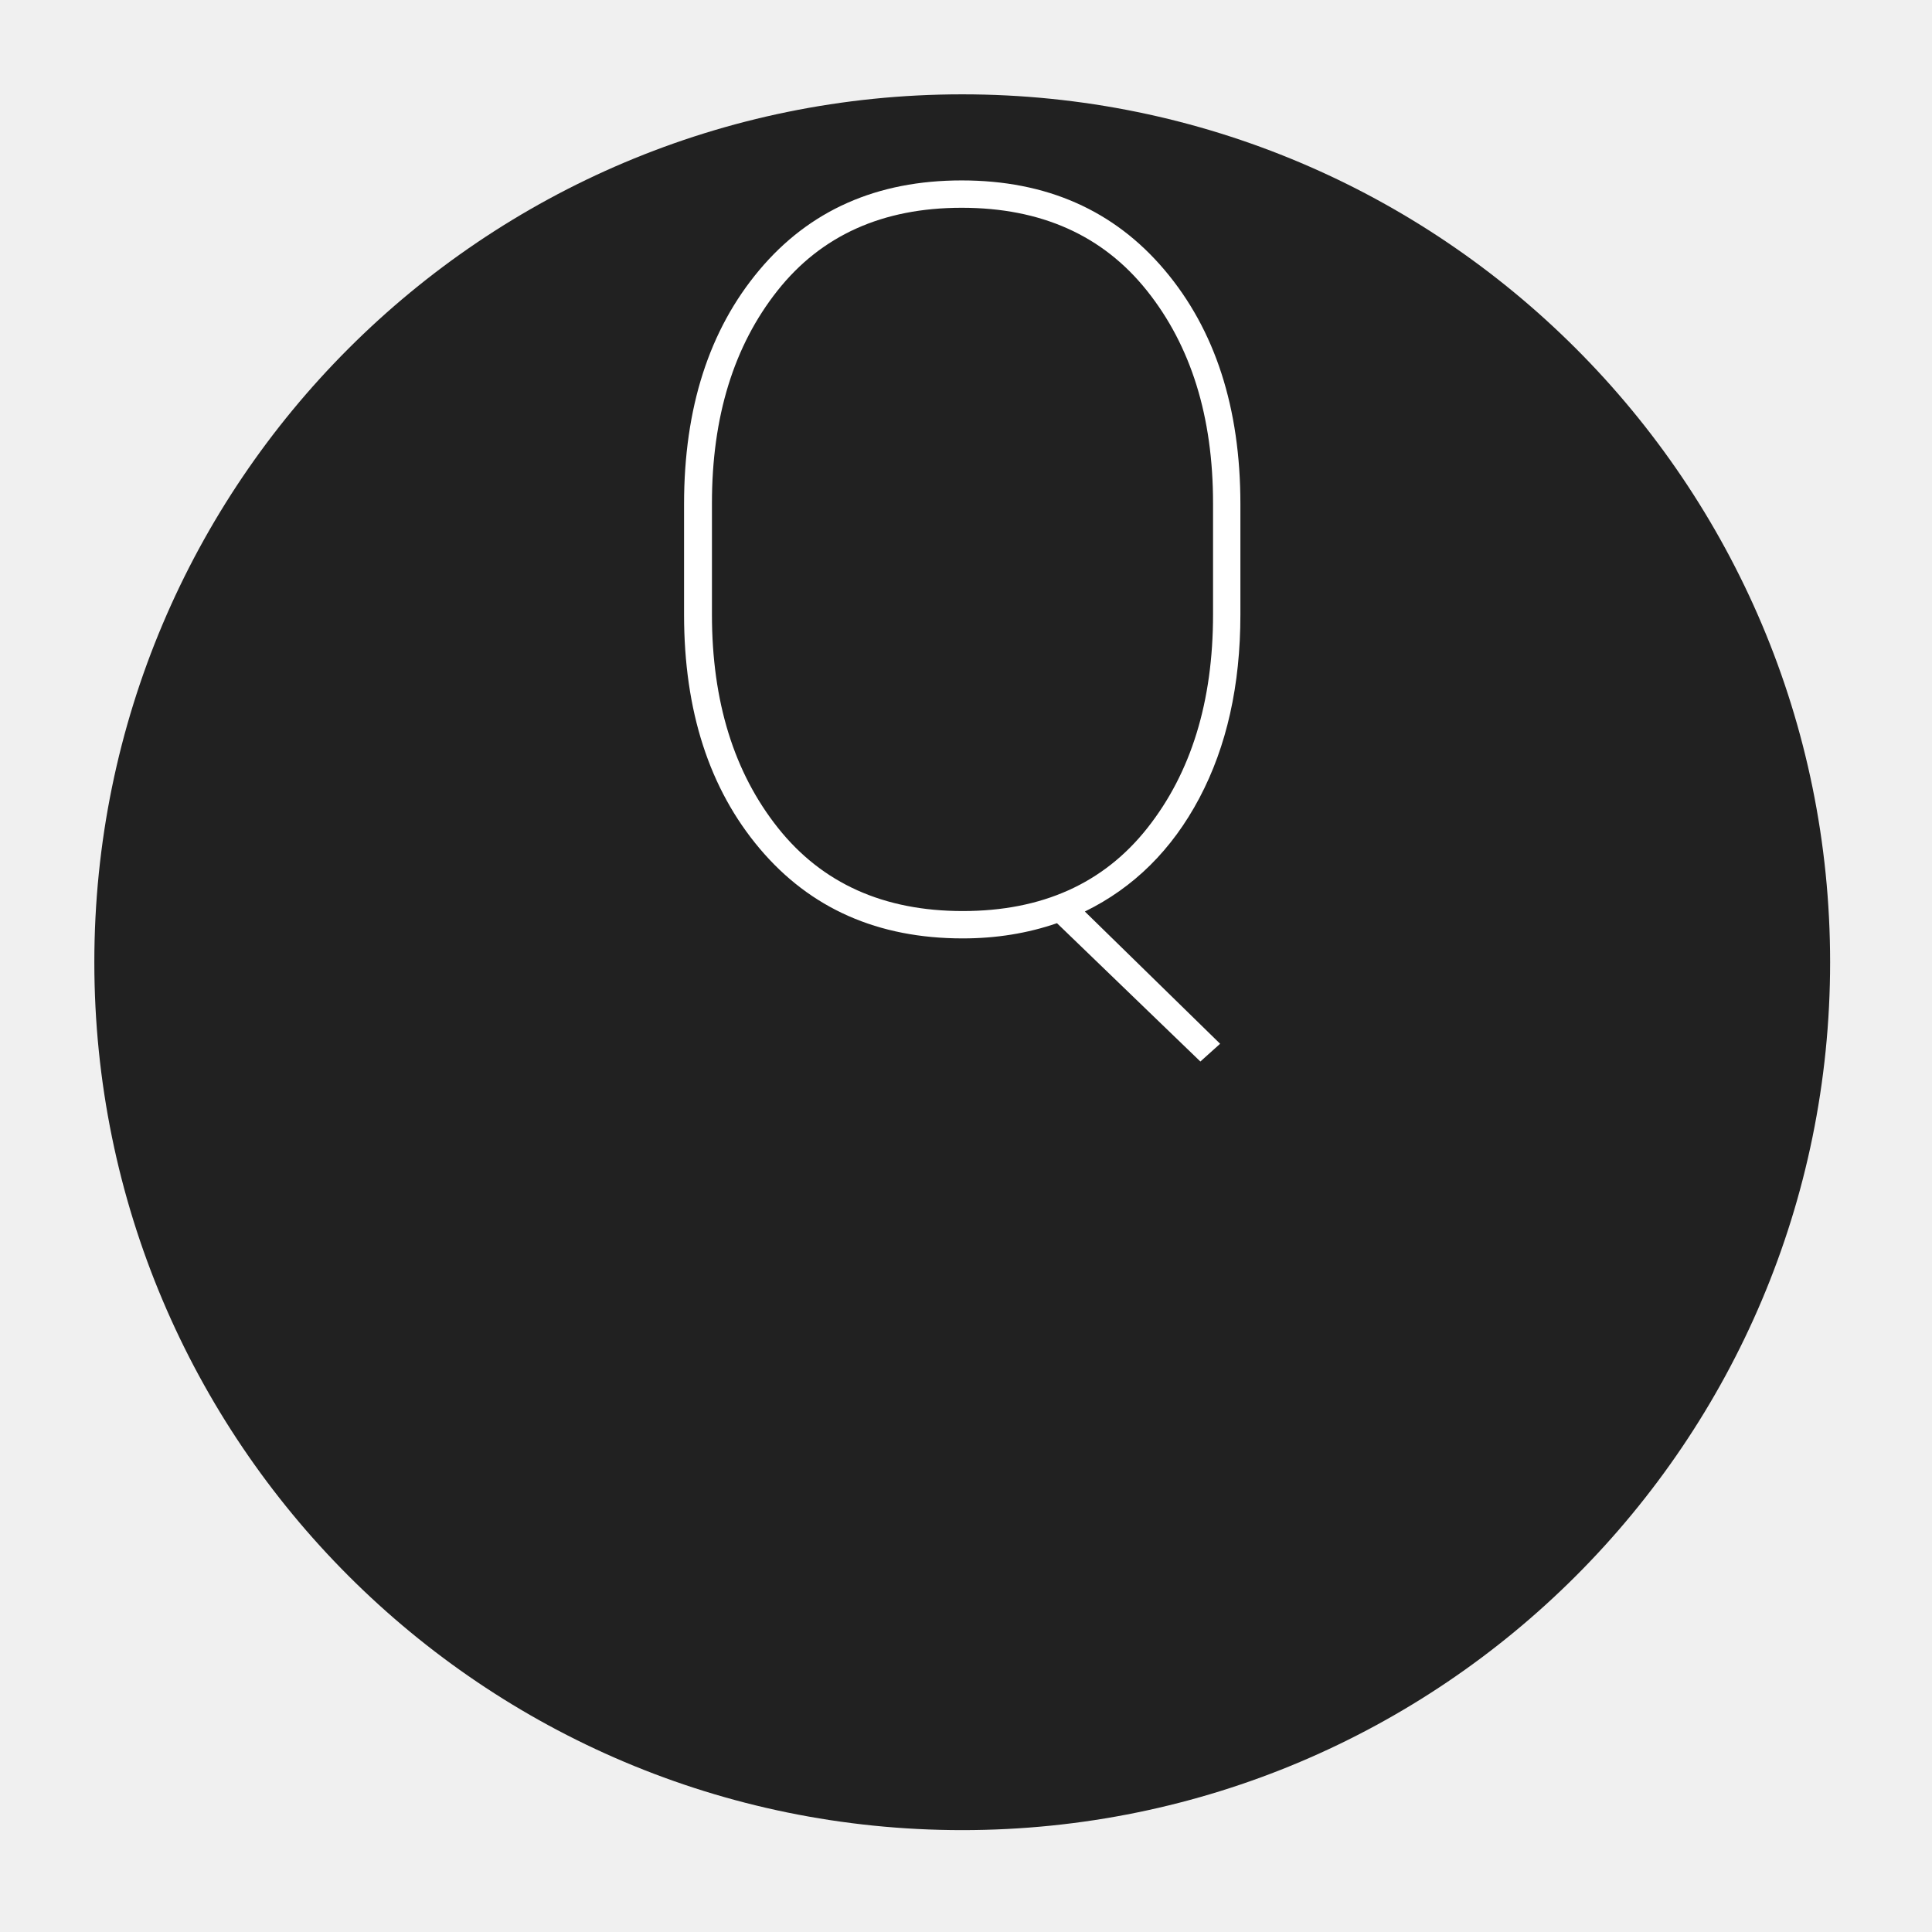
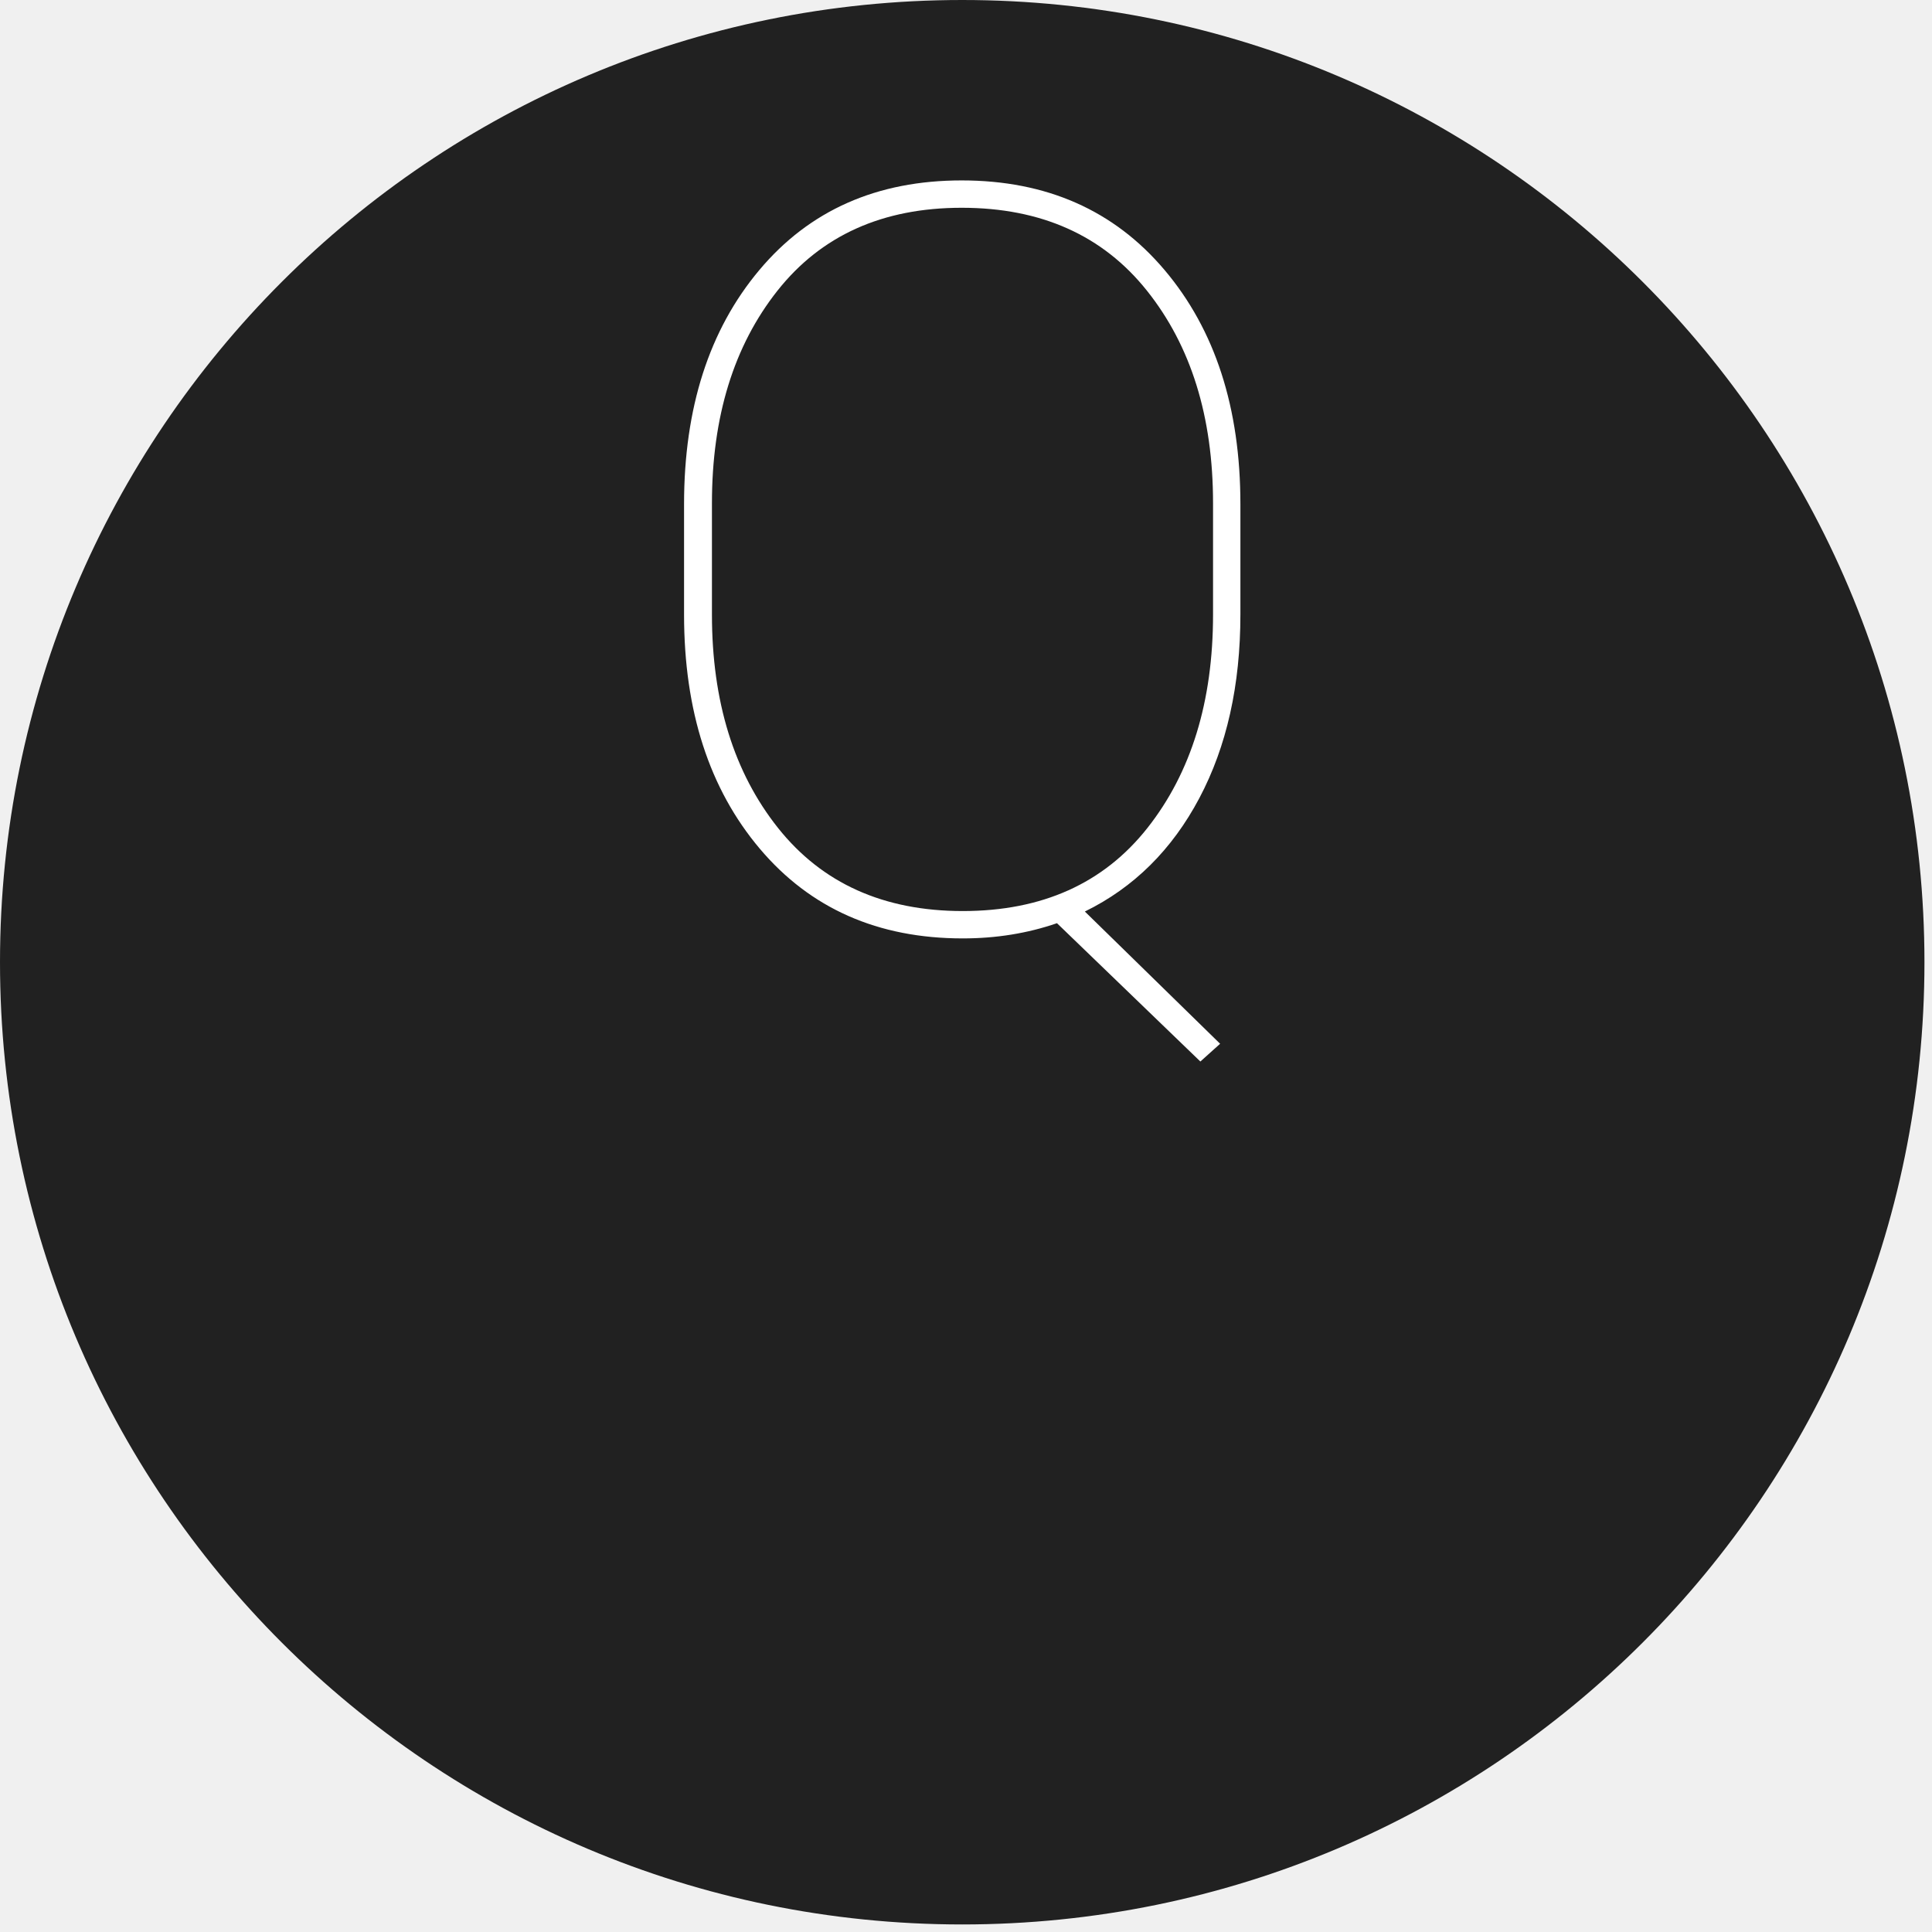
<svg xmlns="http://www.w3.org/2000/svg" width="532" height="532" viewBox="0 0 512 512">
-   <circle cx="255" cy="255" r="230" fill="#212121" />
+   <circle cx="255" cy="255" r="255" fill="#212121" />
  <text x="255" y="246" alignment-baseline="central" text-anchor="middle" fill="#fff" font-size="275" font-weight="100" font-family="Roboto">Q</text>
</svg>
